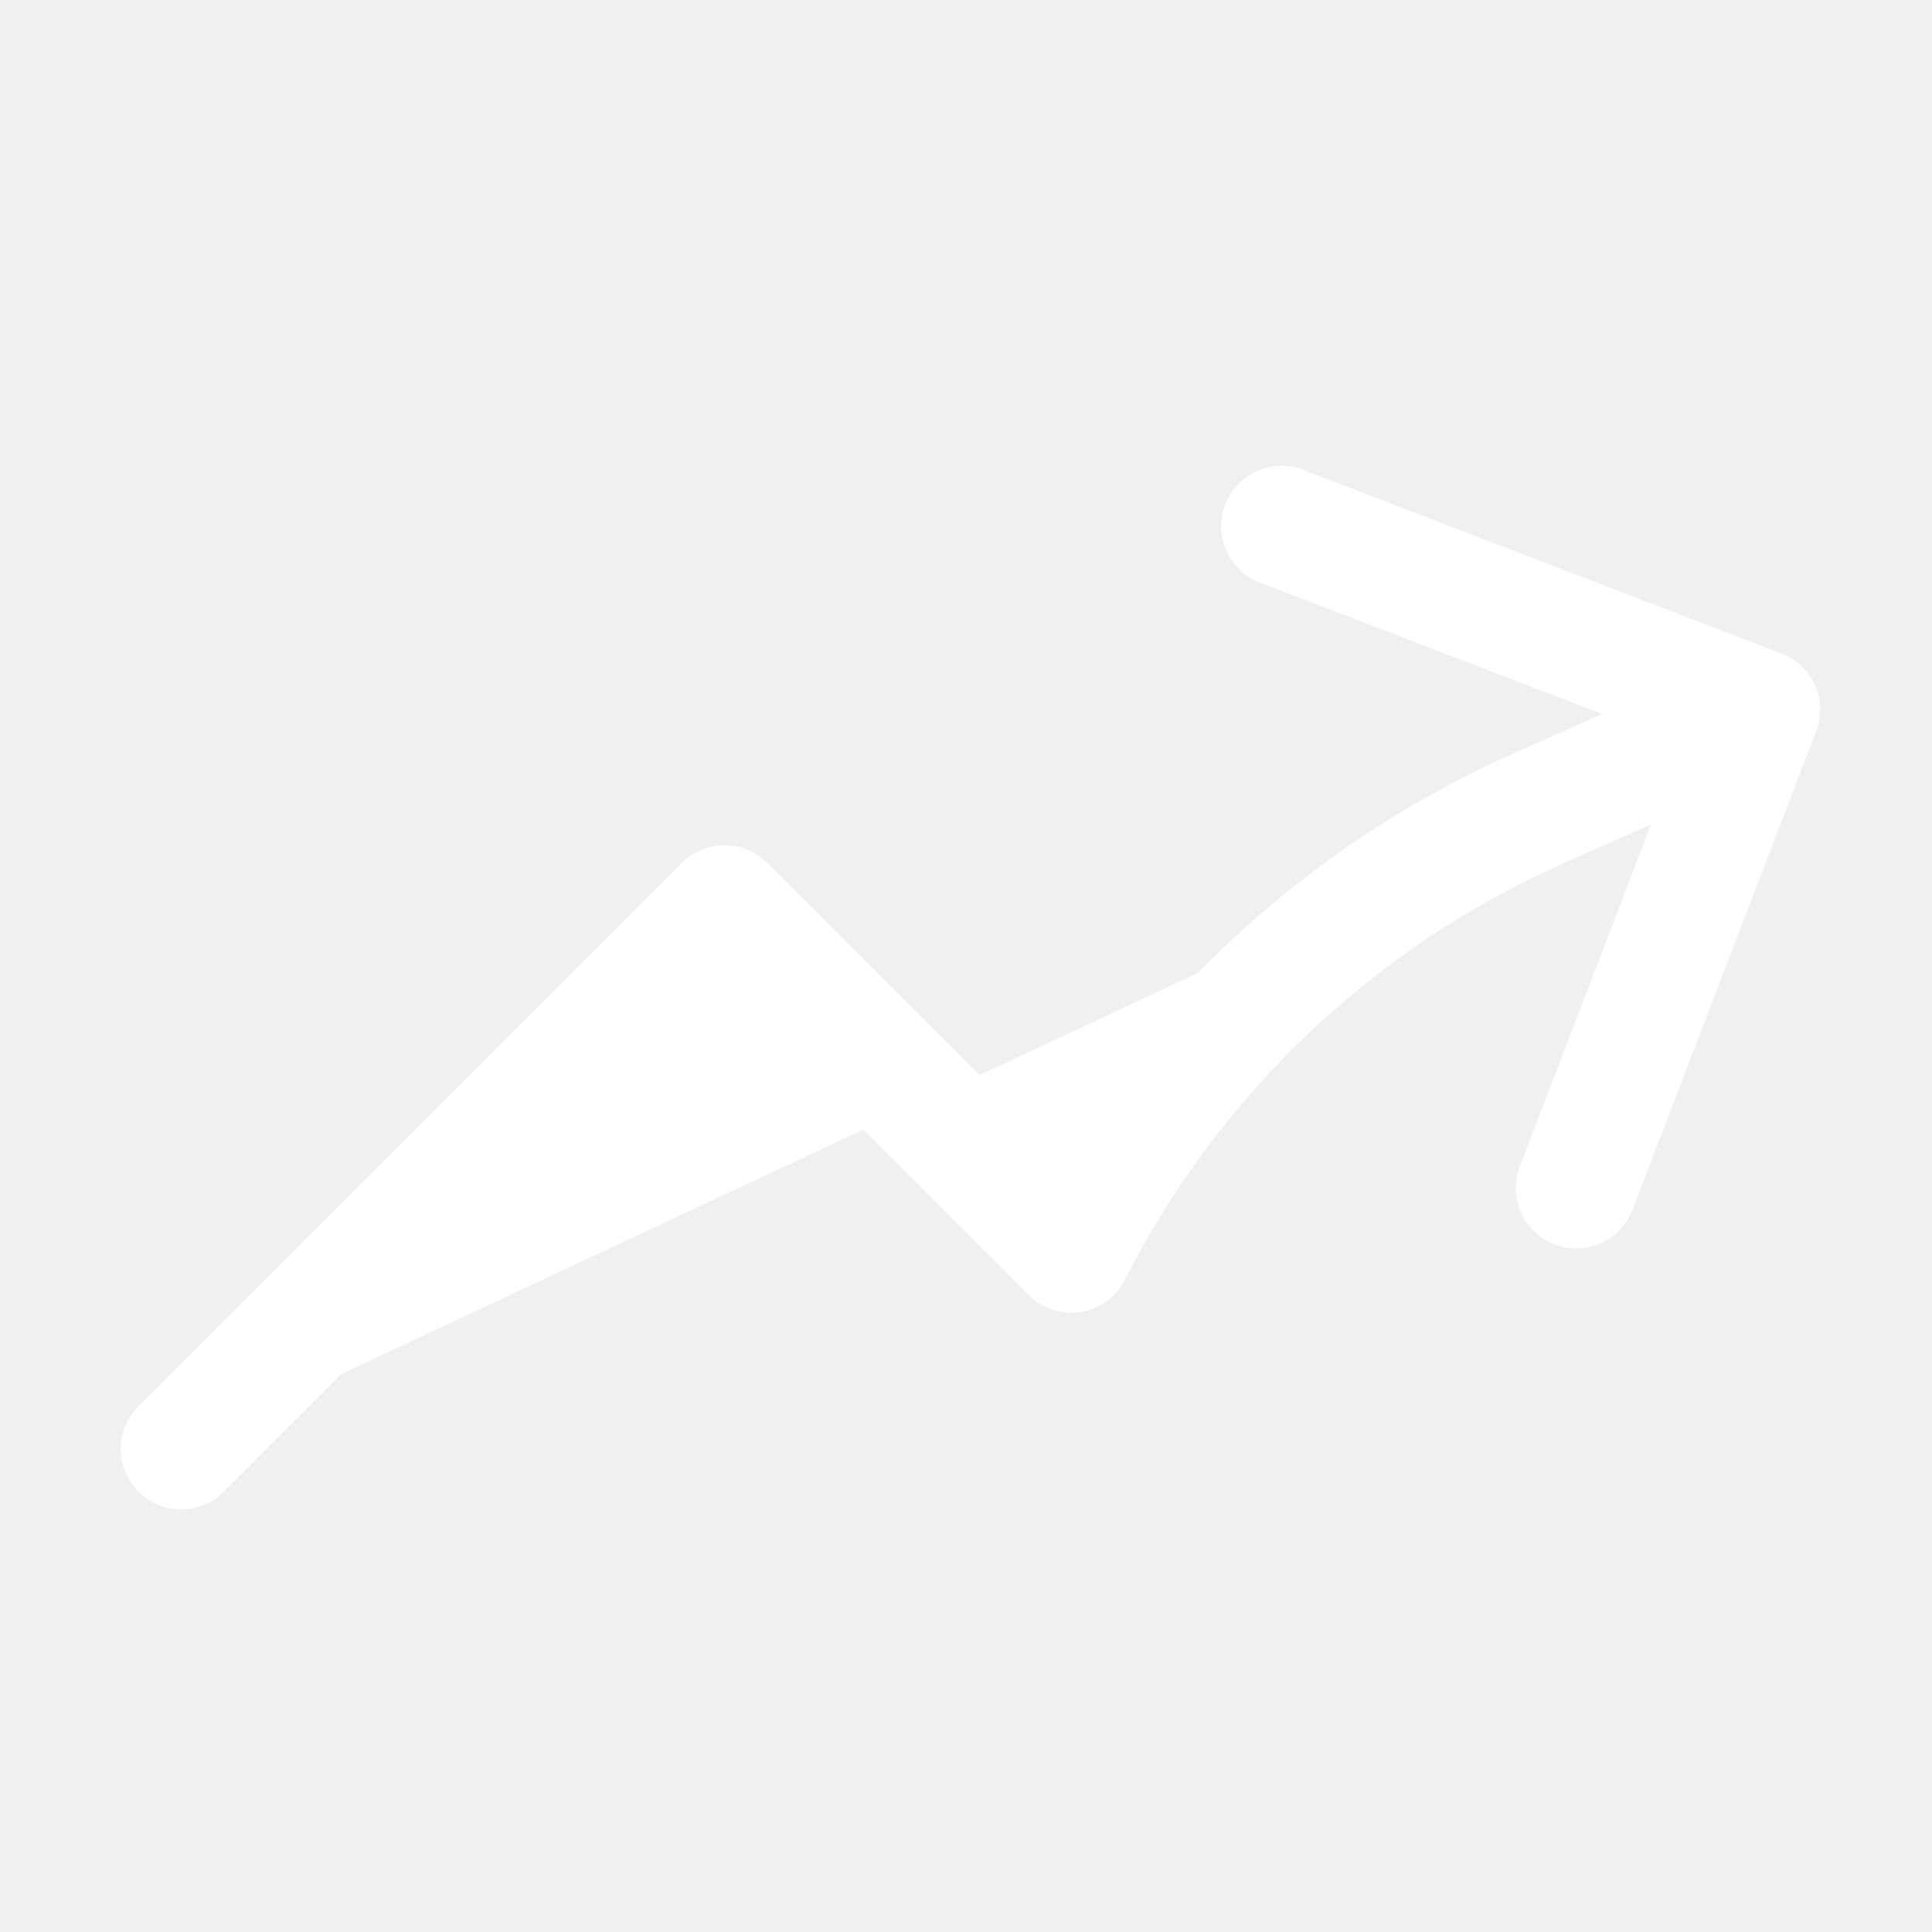
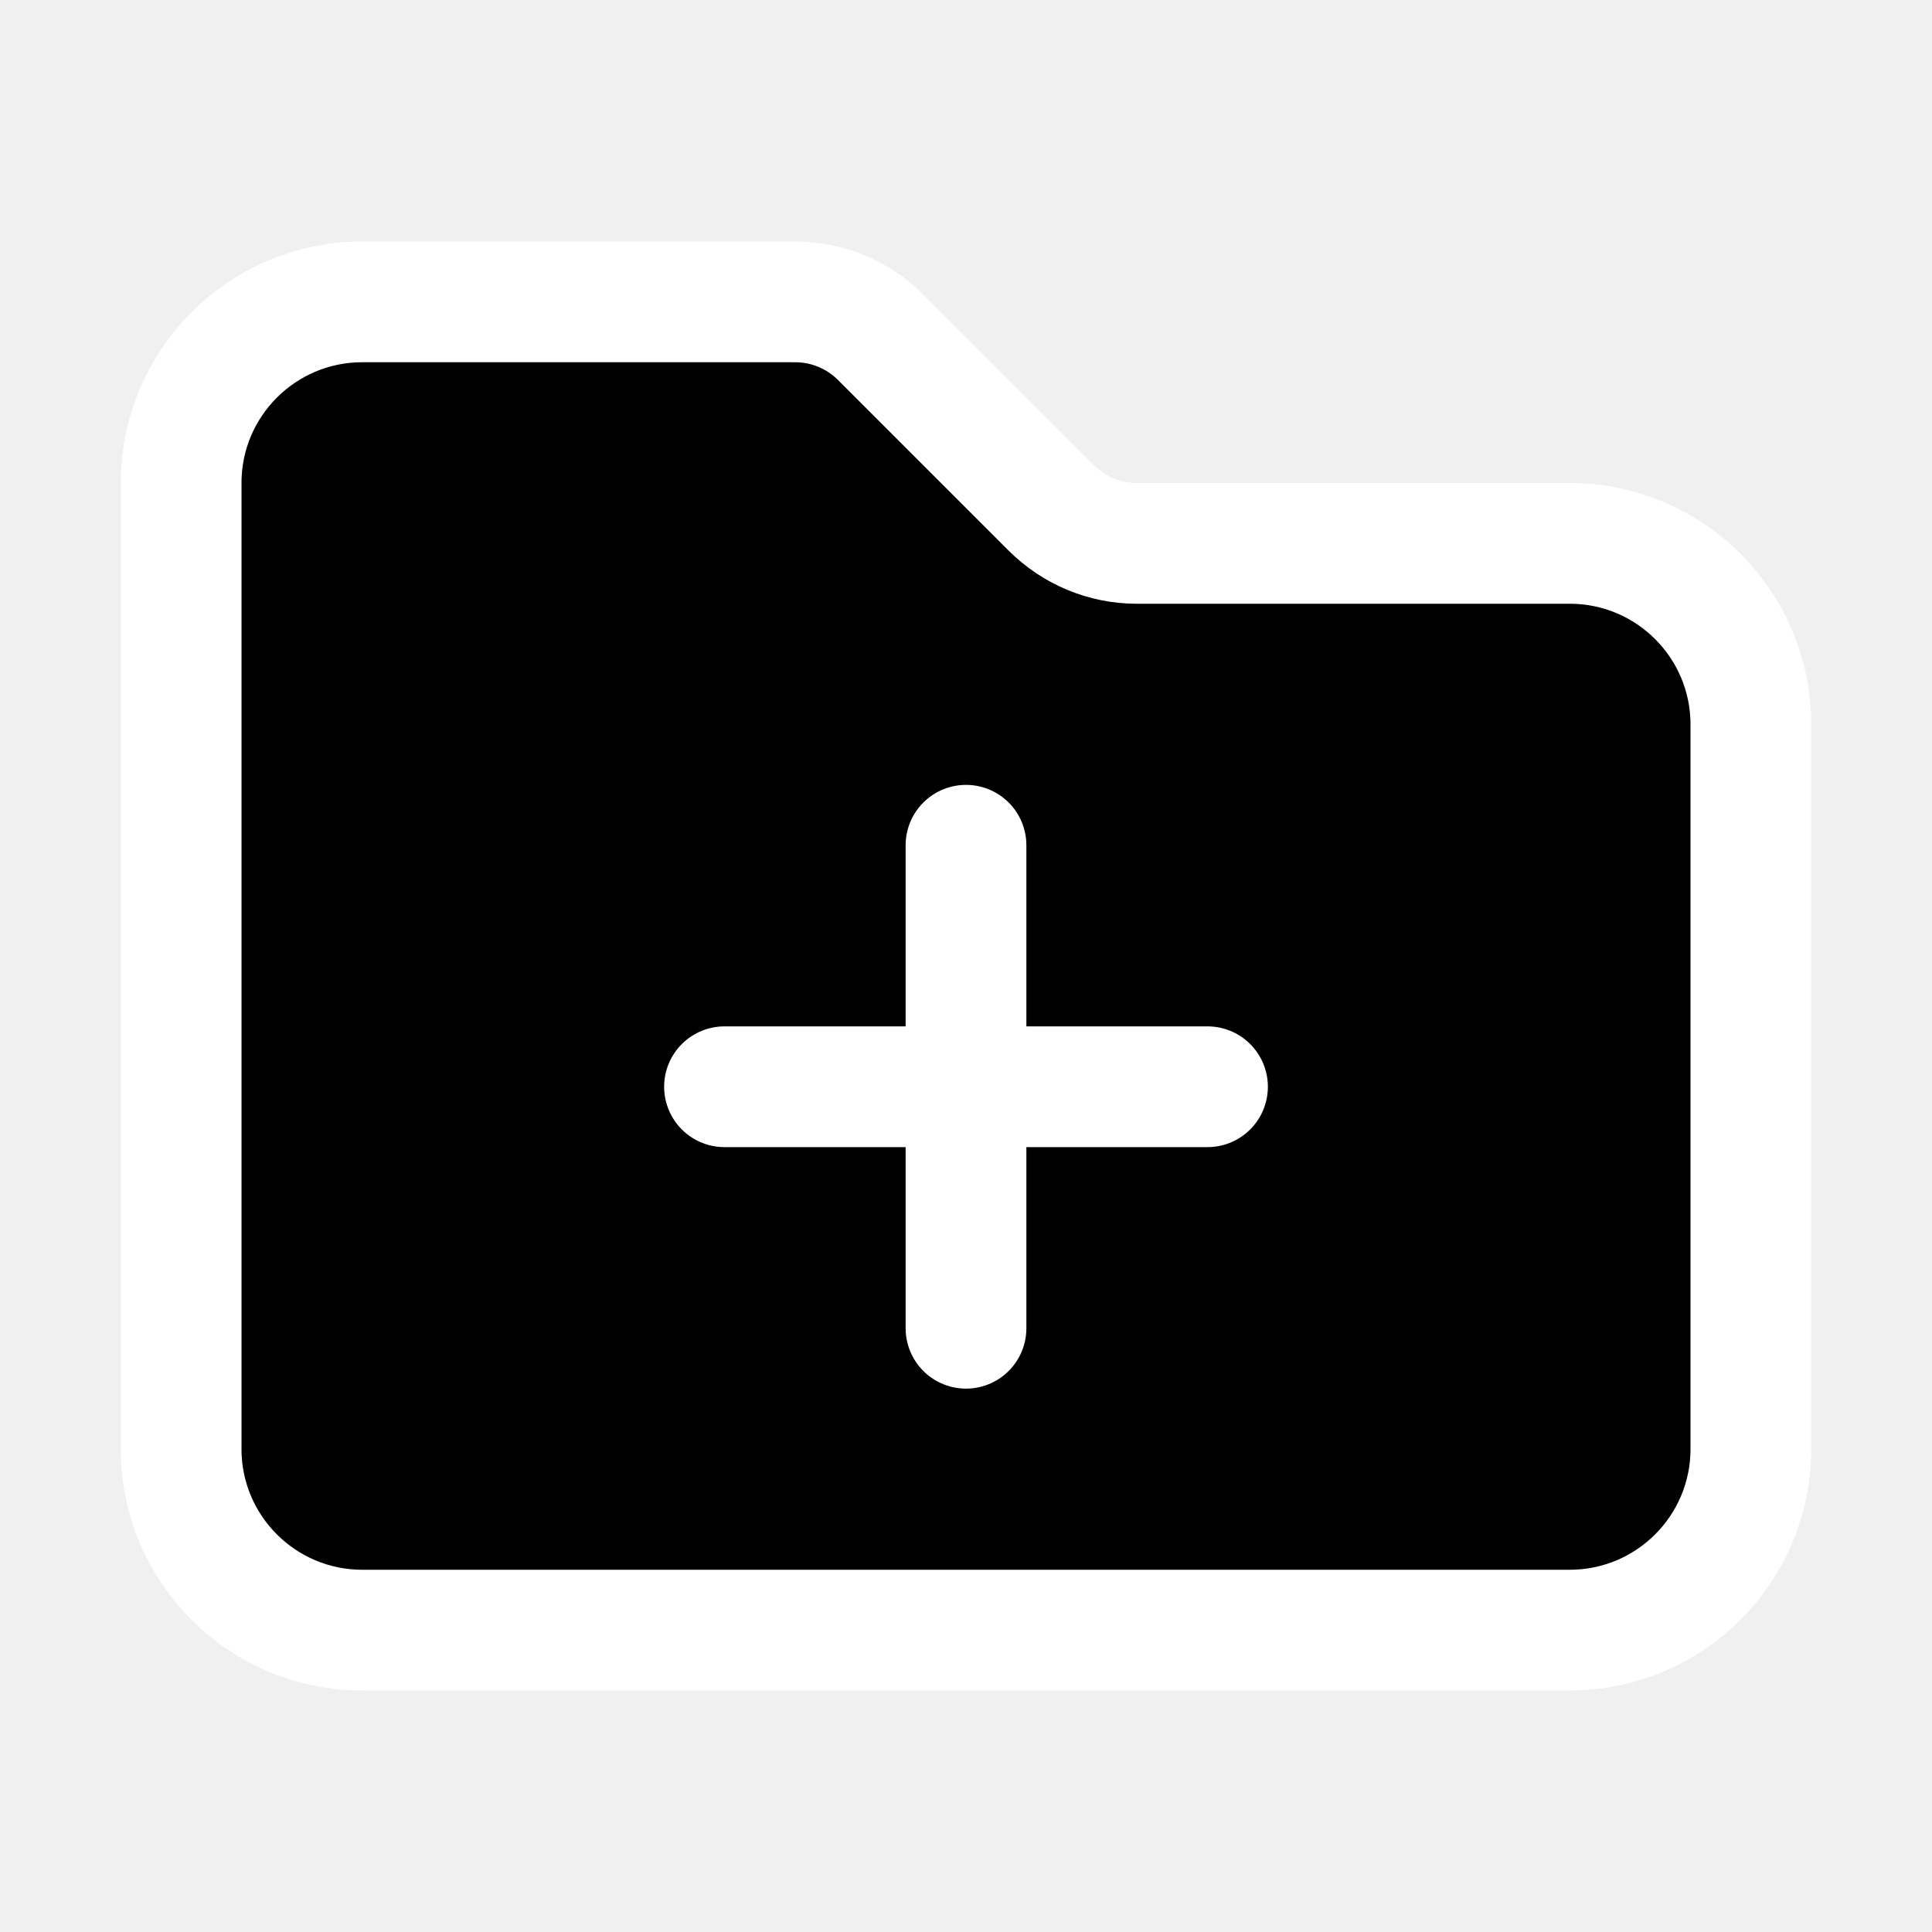
- <svg xmlns="http://www.w3.org/2000/svg" data-slot="icon" fill="white" stroke-width="1.5" stroke="white" viewBox="0 0 24 24" aria-hidden="true">
-   <path stroke-linecap="round" stroke-linejoin="round" d="M2.25 18 9 11.25l4.306 4.306a11.95 11.95 0 0 1 5.814-5.518l2.74-1.22m0 0-5.94-2.281m5.94 2.28-2.28 5.941" fill="white" />
+ <svg xmlns="http://www.w3.org/2000/svg" data-slot="icon" fill="black" stroke-width="1.5" stroke="white" viewBox="0 0 24 24" aria-hidden="true">
+   <path stroke-linecap="round" stroke-linejoin="round" d="M12 10.5v6m3-3H9m4.06-7.19-2.12-2.12a1.5 1.5 0 0 0-1.061-.44H4.5A2.25 2.25 0 0 0 2.25 6v12a2.25 2.25 0 0 0 2.25 2.25h15A2.25 2.25 0 0 0 21.75 18V9a2.25 2.25 0 0 0-2.25-2.25h-5.379a1.5 1.5 0 0 1-1.06-.44Z" />
</svg>
